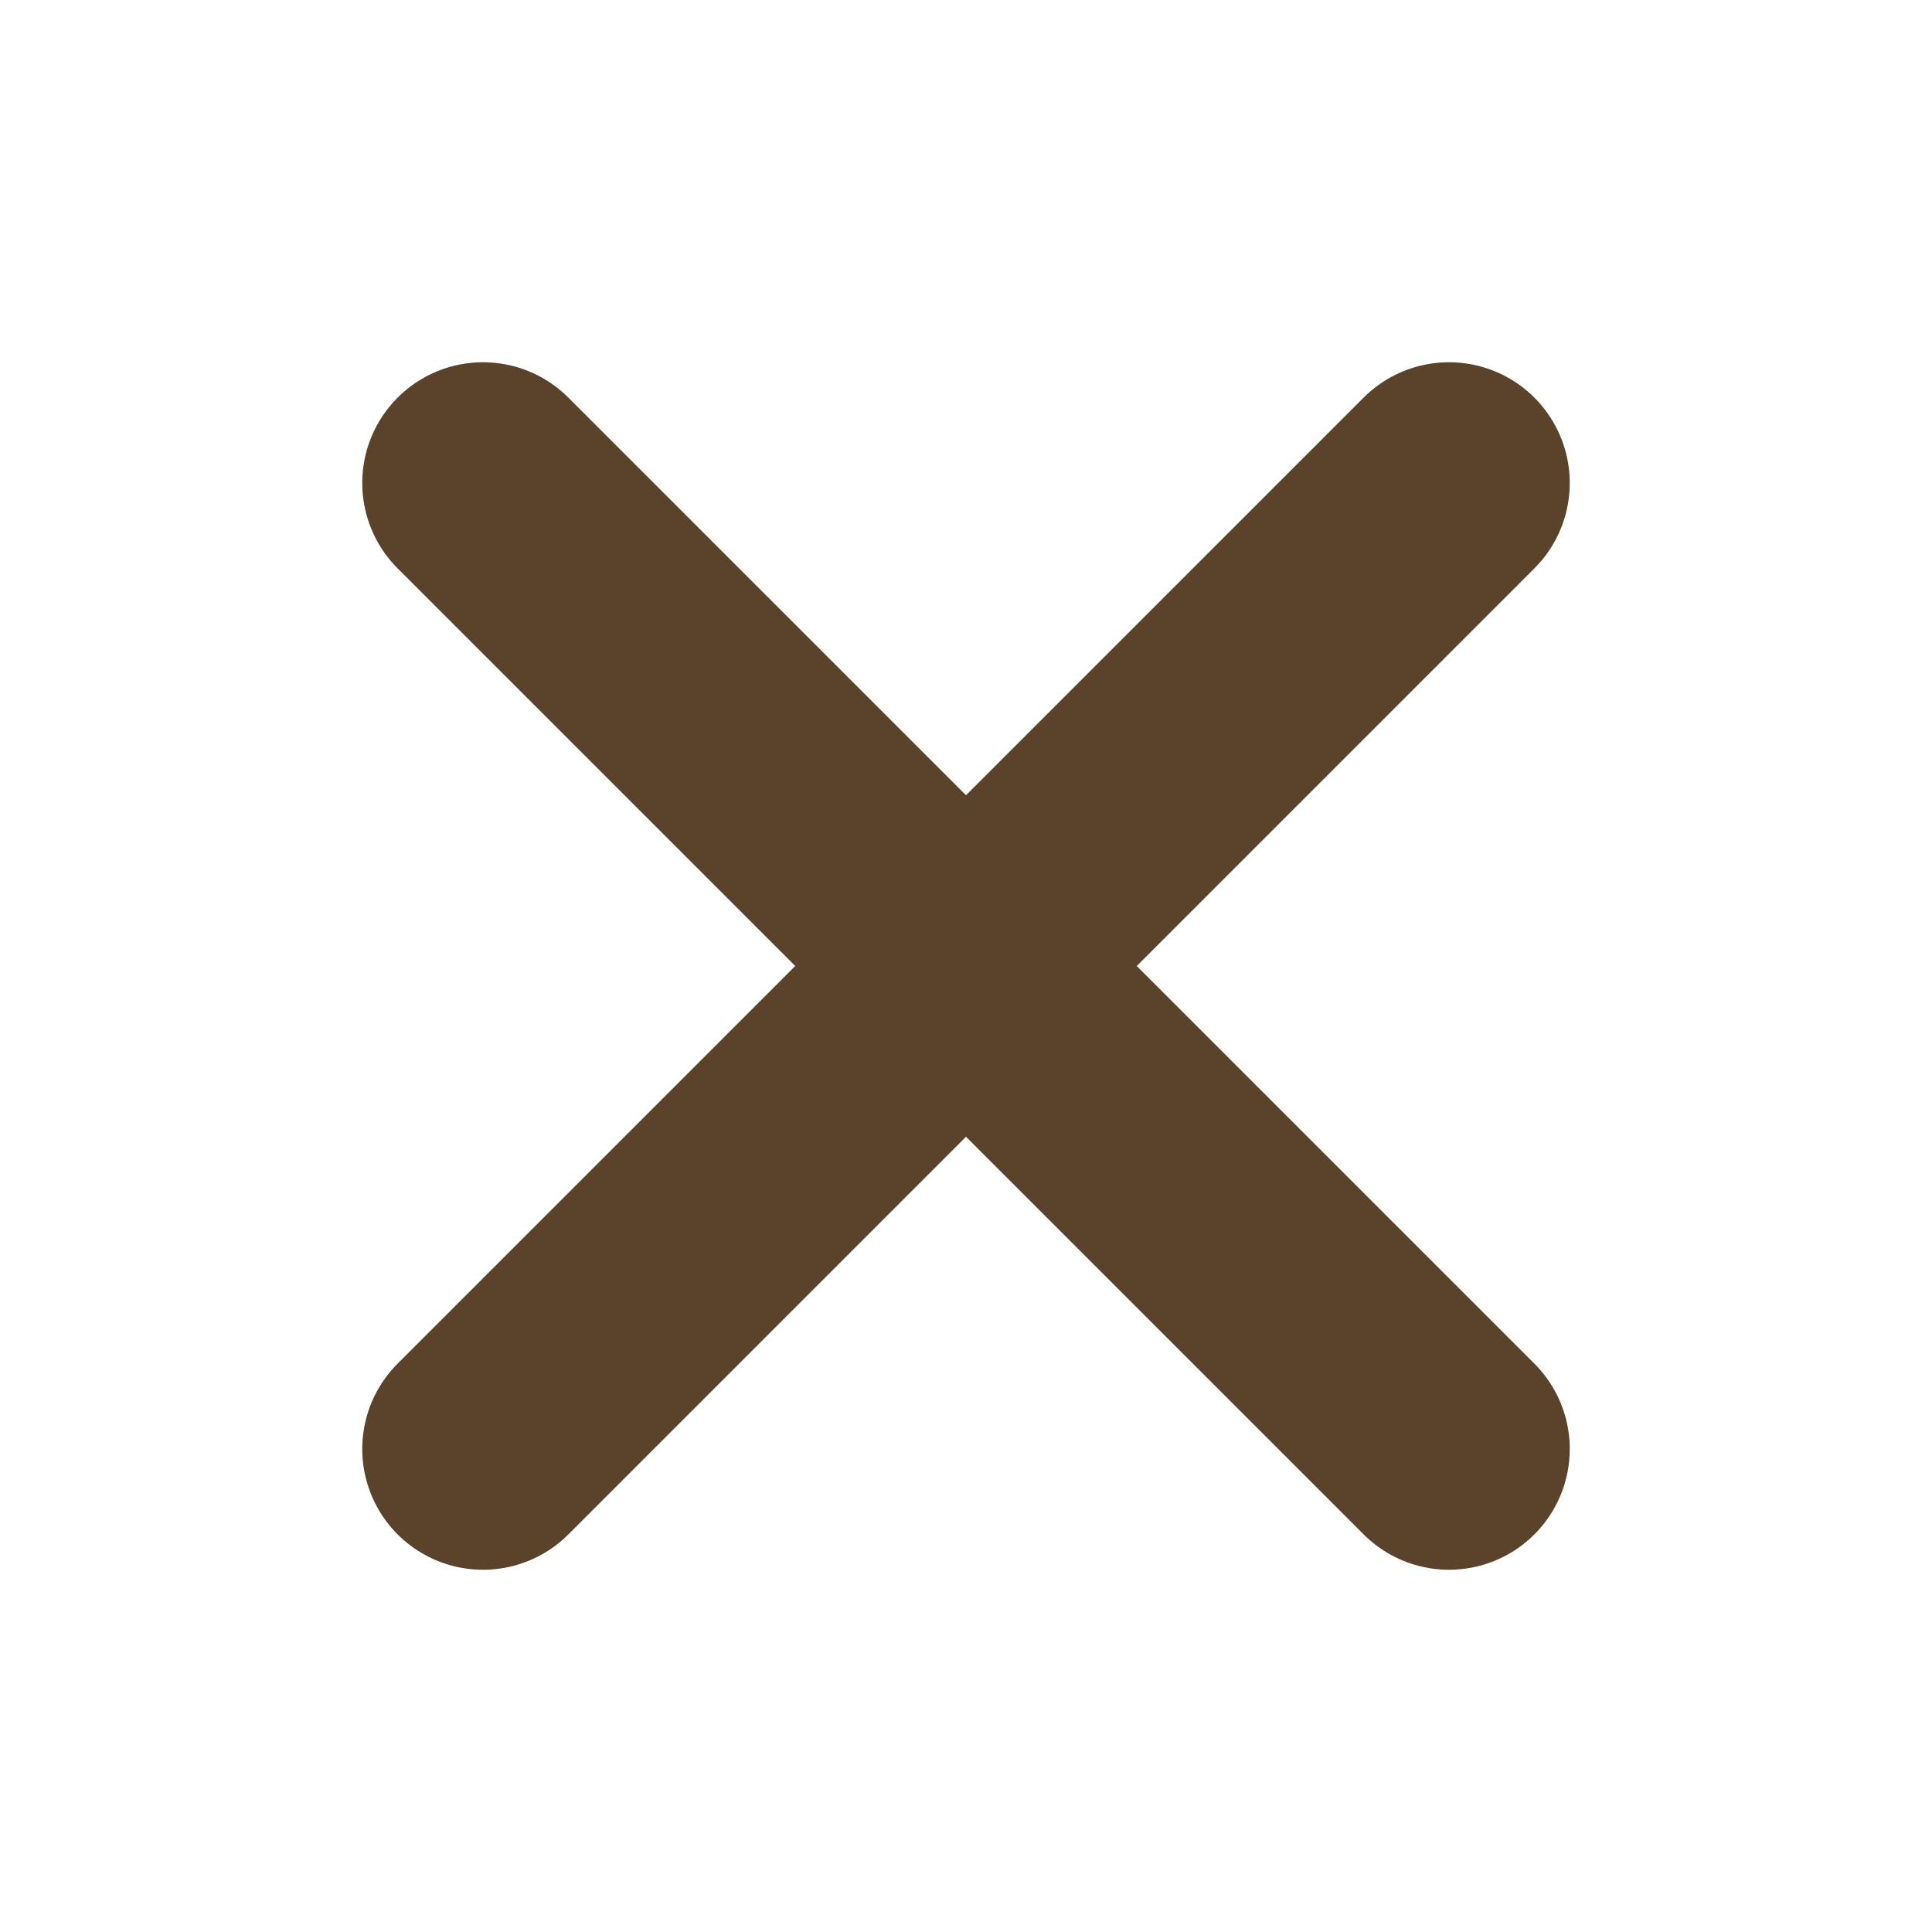
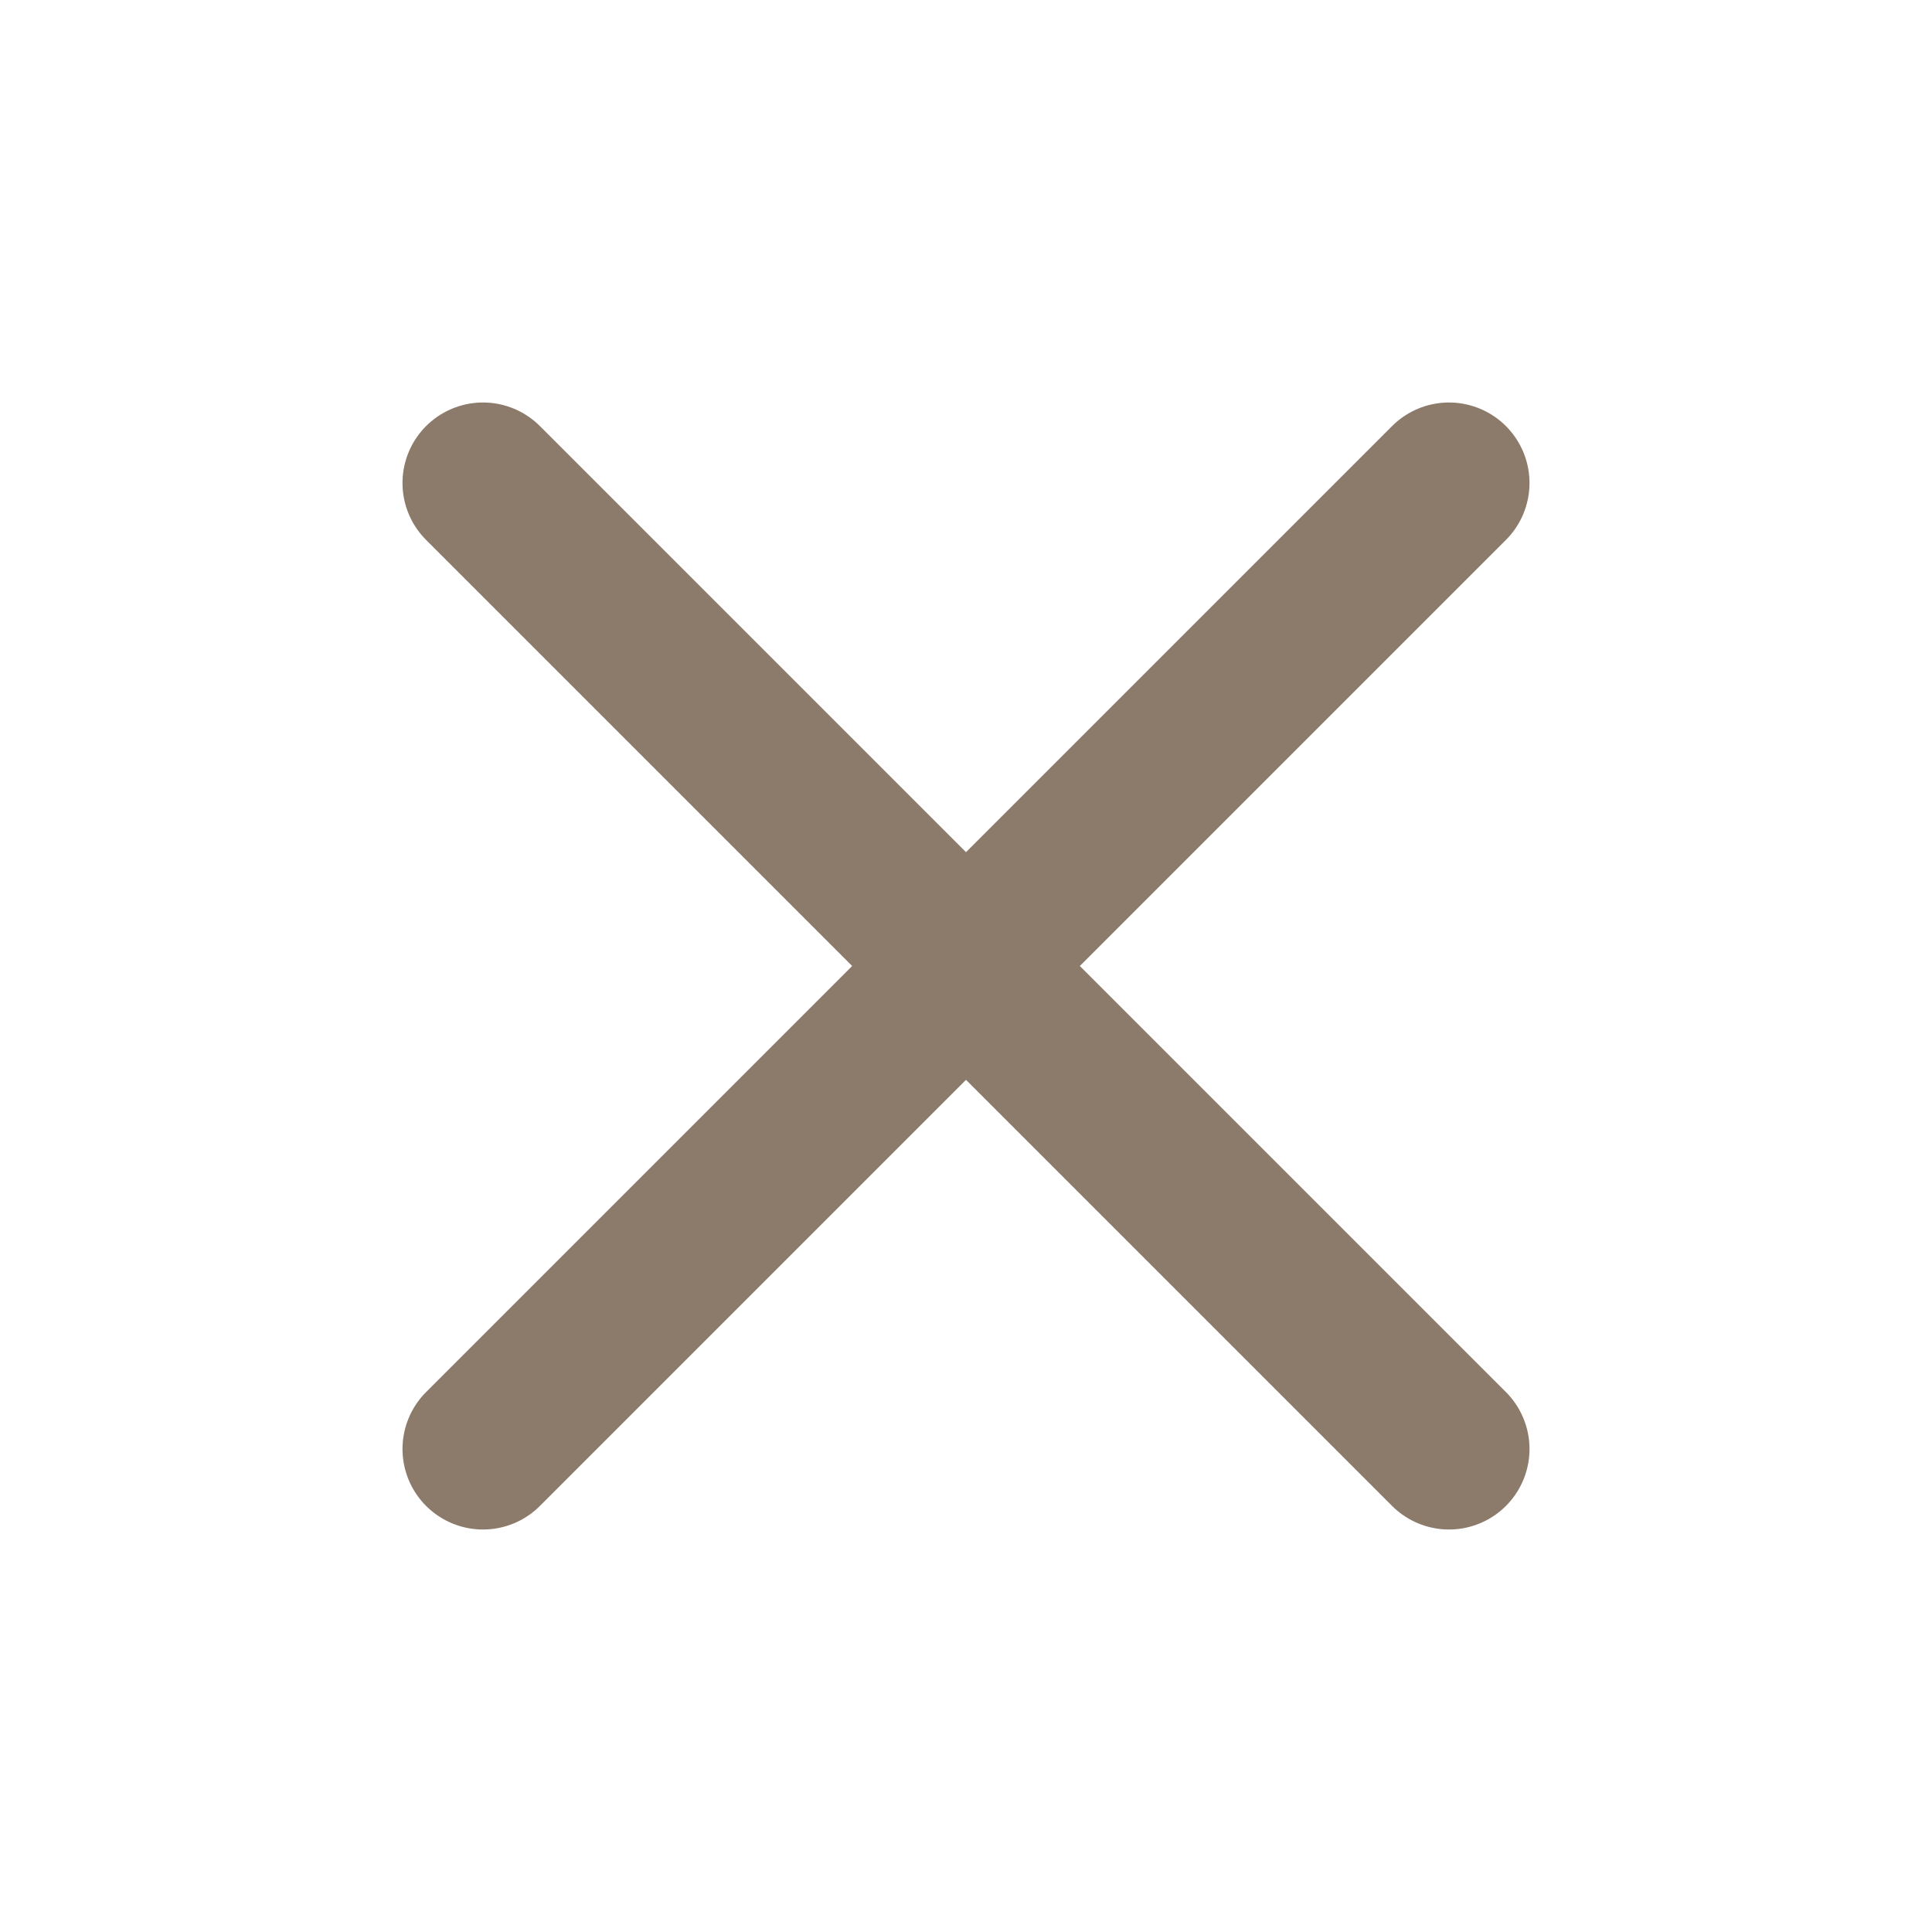
- <svg xmlns="http://www.w3.org/2000/svg" stroke="rgb(91, 66, 43)" stroke-width="3" fill="none" width="20px" height="20px" viewBox="0 0 24 24" class="w-6 h-6">
+ <svg xmlns="http://www.w3.org/2000/svg" stroke="#5b422bb3" stroke-width="2" fill="none" width="20px" height="20px" viewBox="0 0 24 24" class="w-6 h-6">
  <path stroke-linecap="round" stroke-linejoin="round" d="M6 18L18 6M6 6l12 12" />
</svg>
